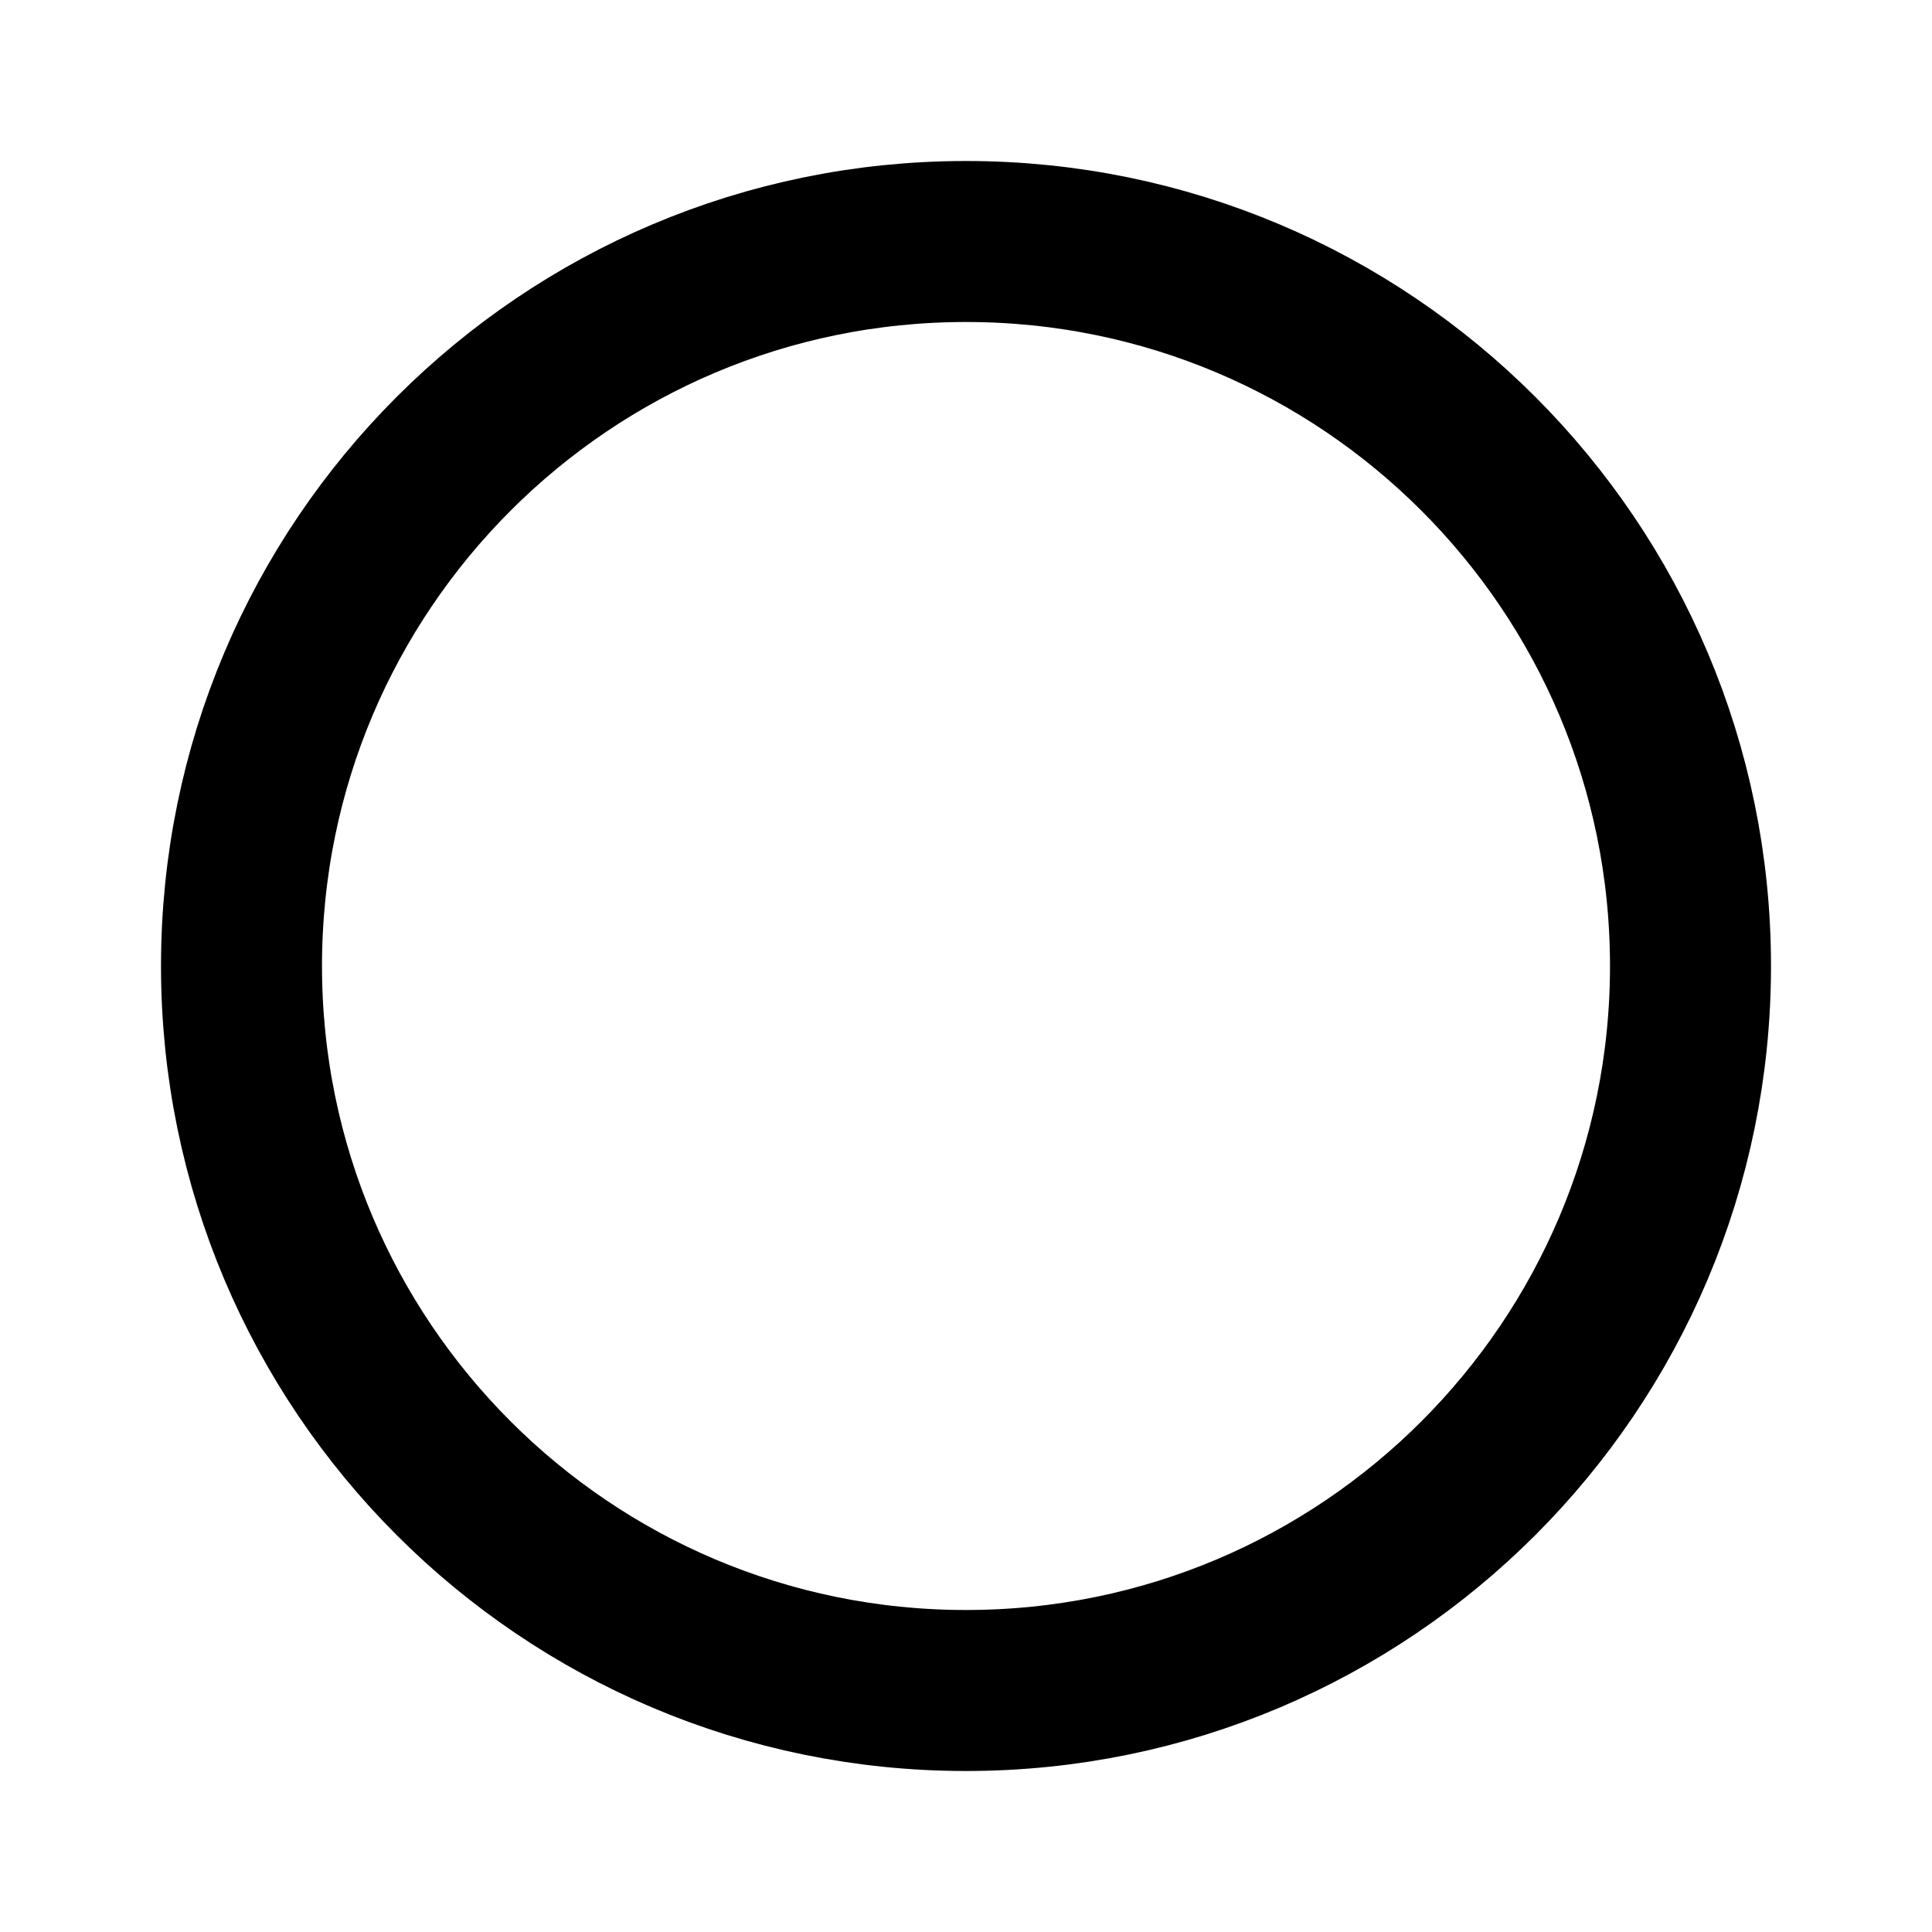
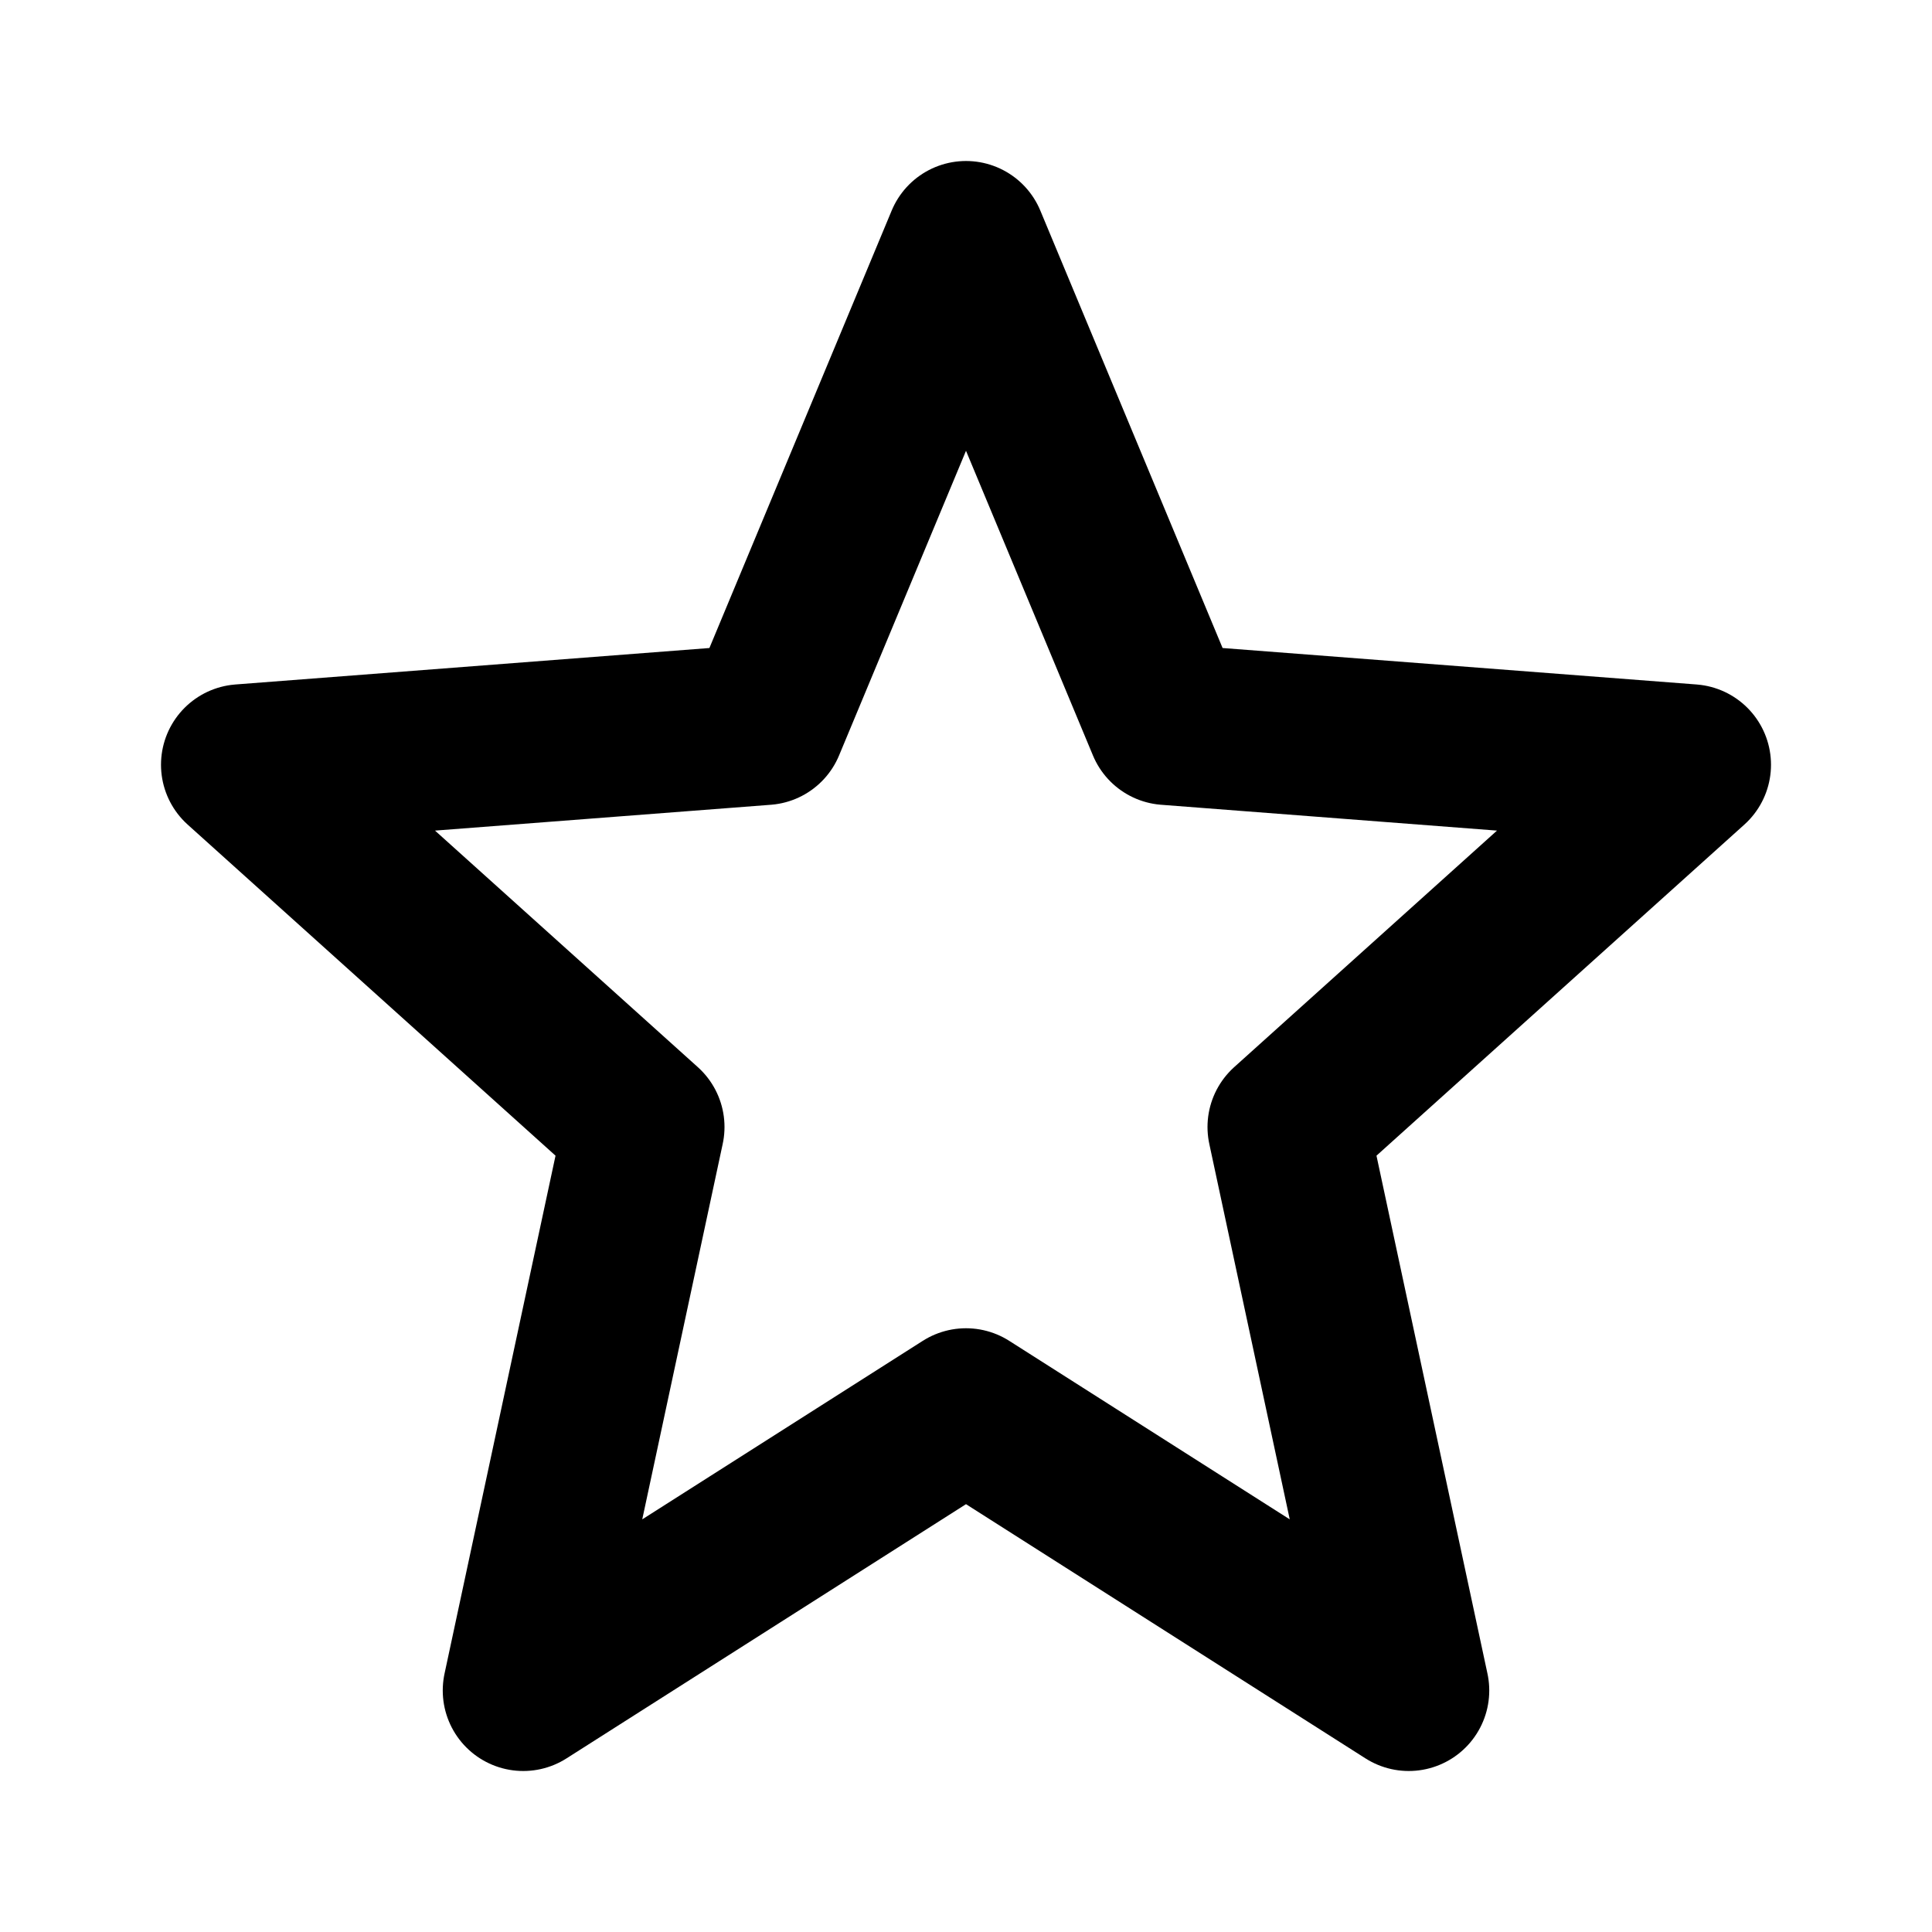
<svg xmlns="http://www.w3.org/2000/svg" width="24" height="24" viewBox="0 0 24 24" fill="none" stroke="currentColor" stroke-width="2" stroke-linecap="round" stroke-linejoin="round">
-   <circle cx="12" cy="12" r="9" />
+   <path d="M12 3 L14.5 9 L21 9.5 L16 14 L17.5 21 L12 17.5 L6.5 21 L8 14 L3 9.5 L9.5 9 Z" />
</svg>
